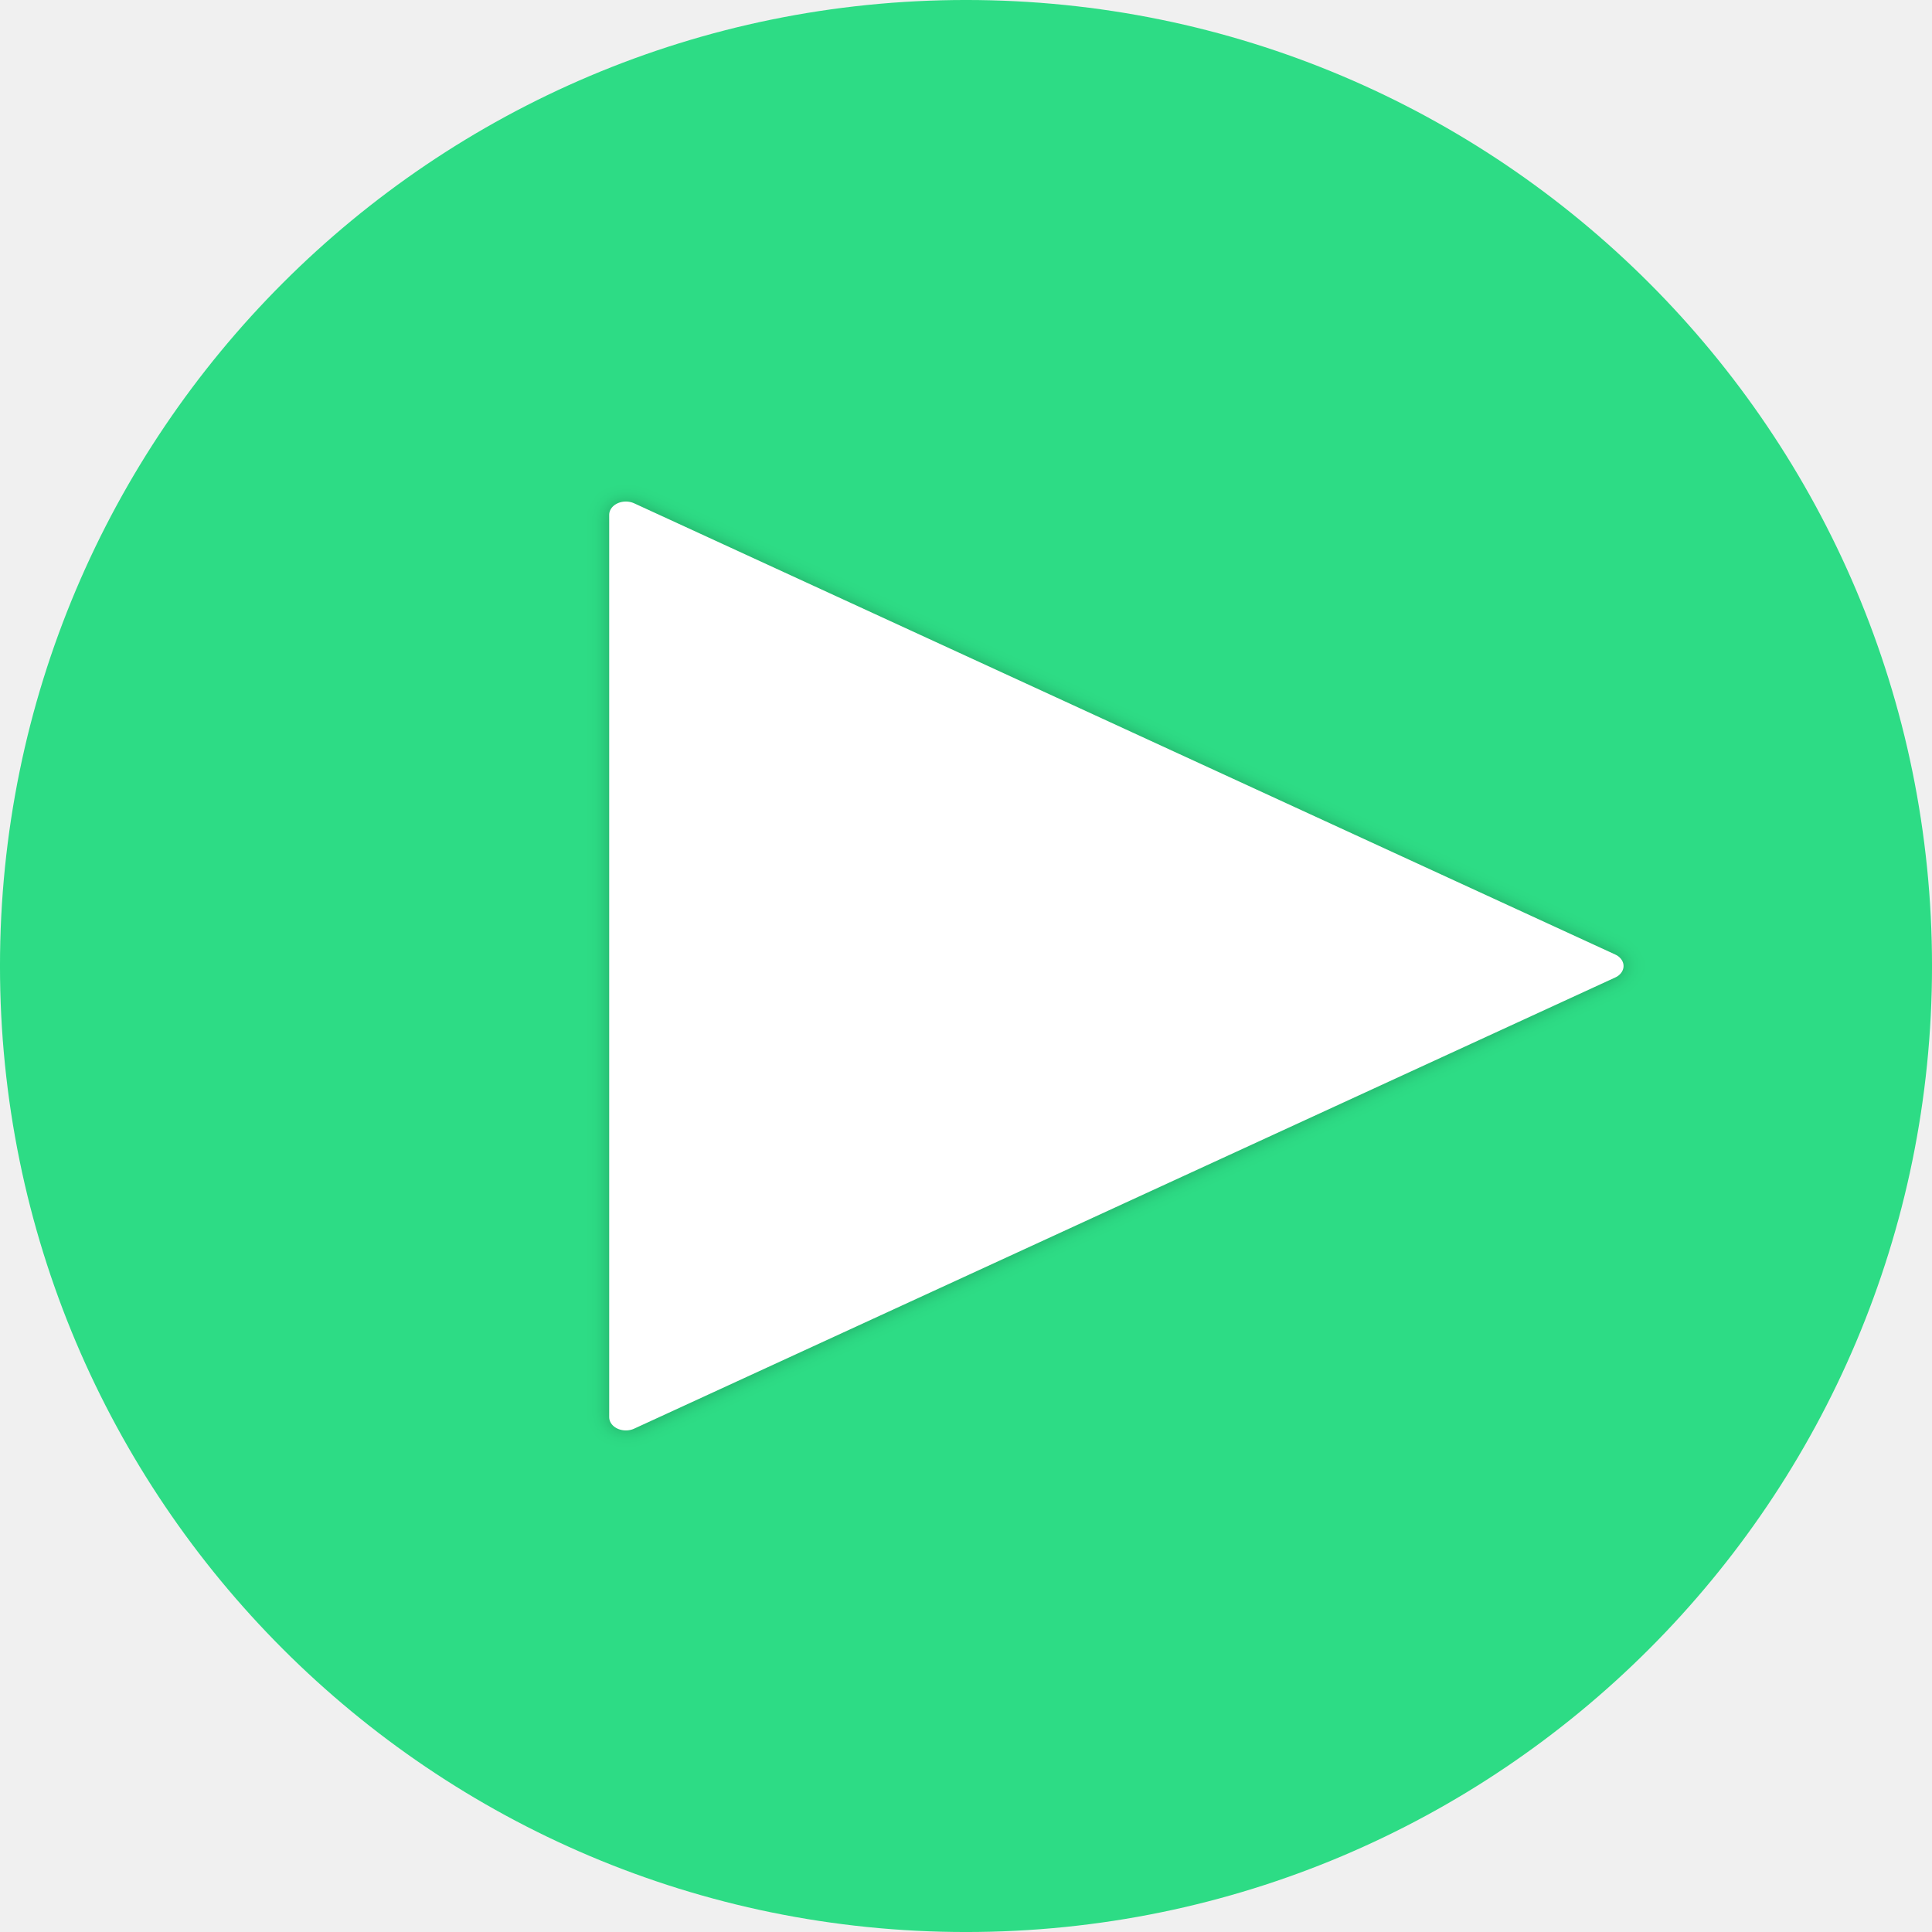
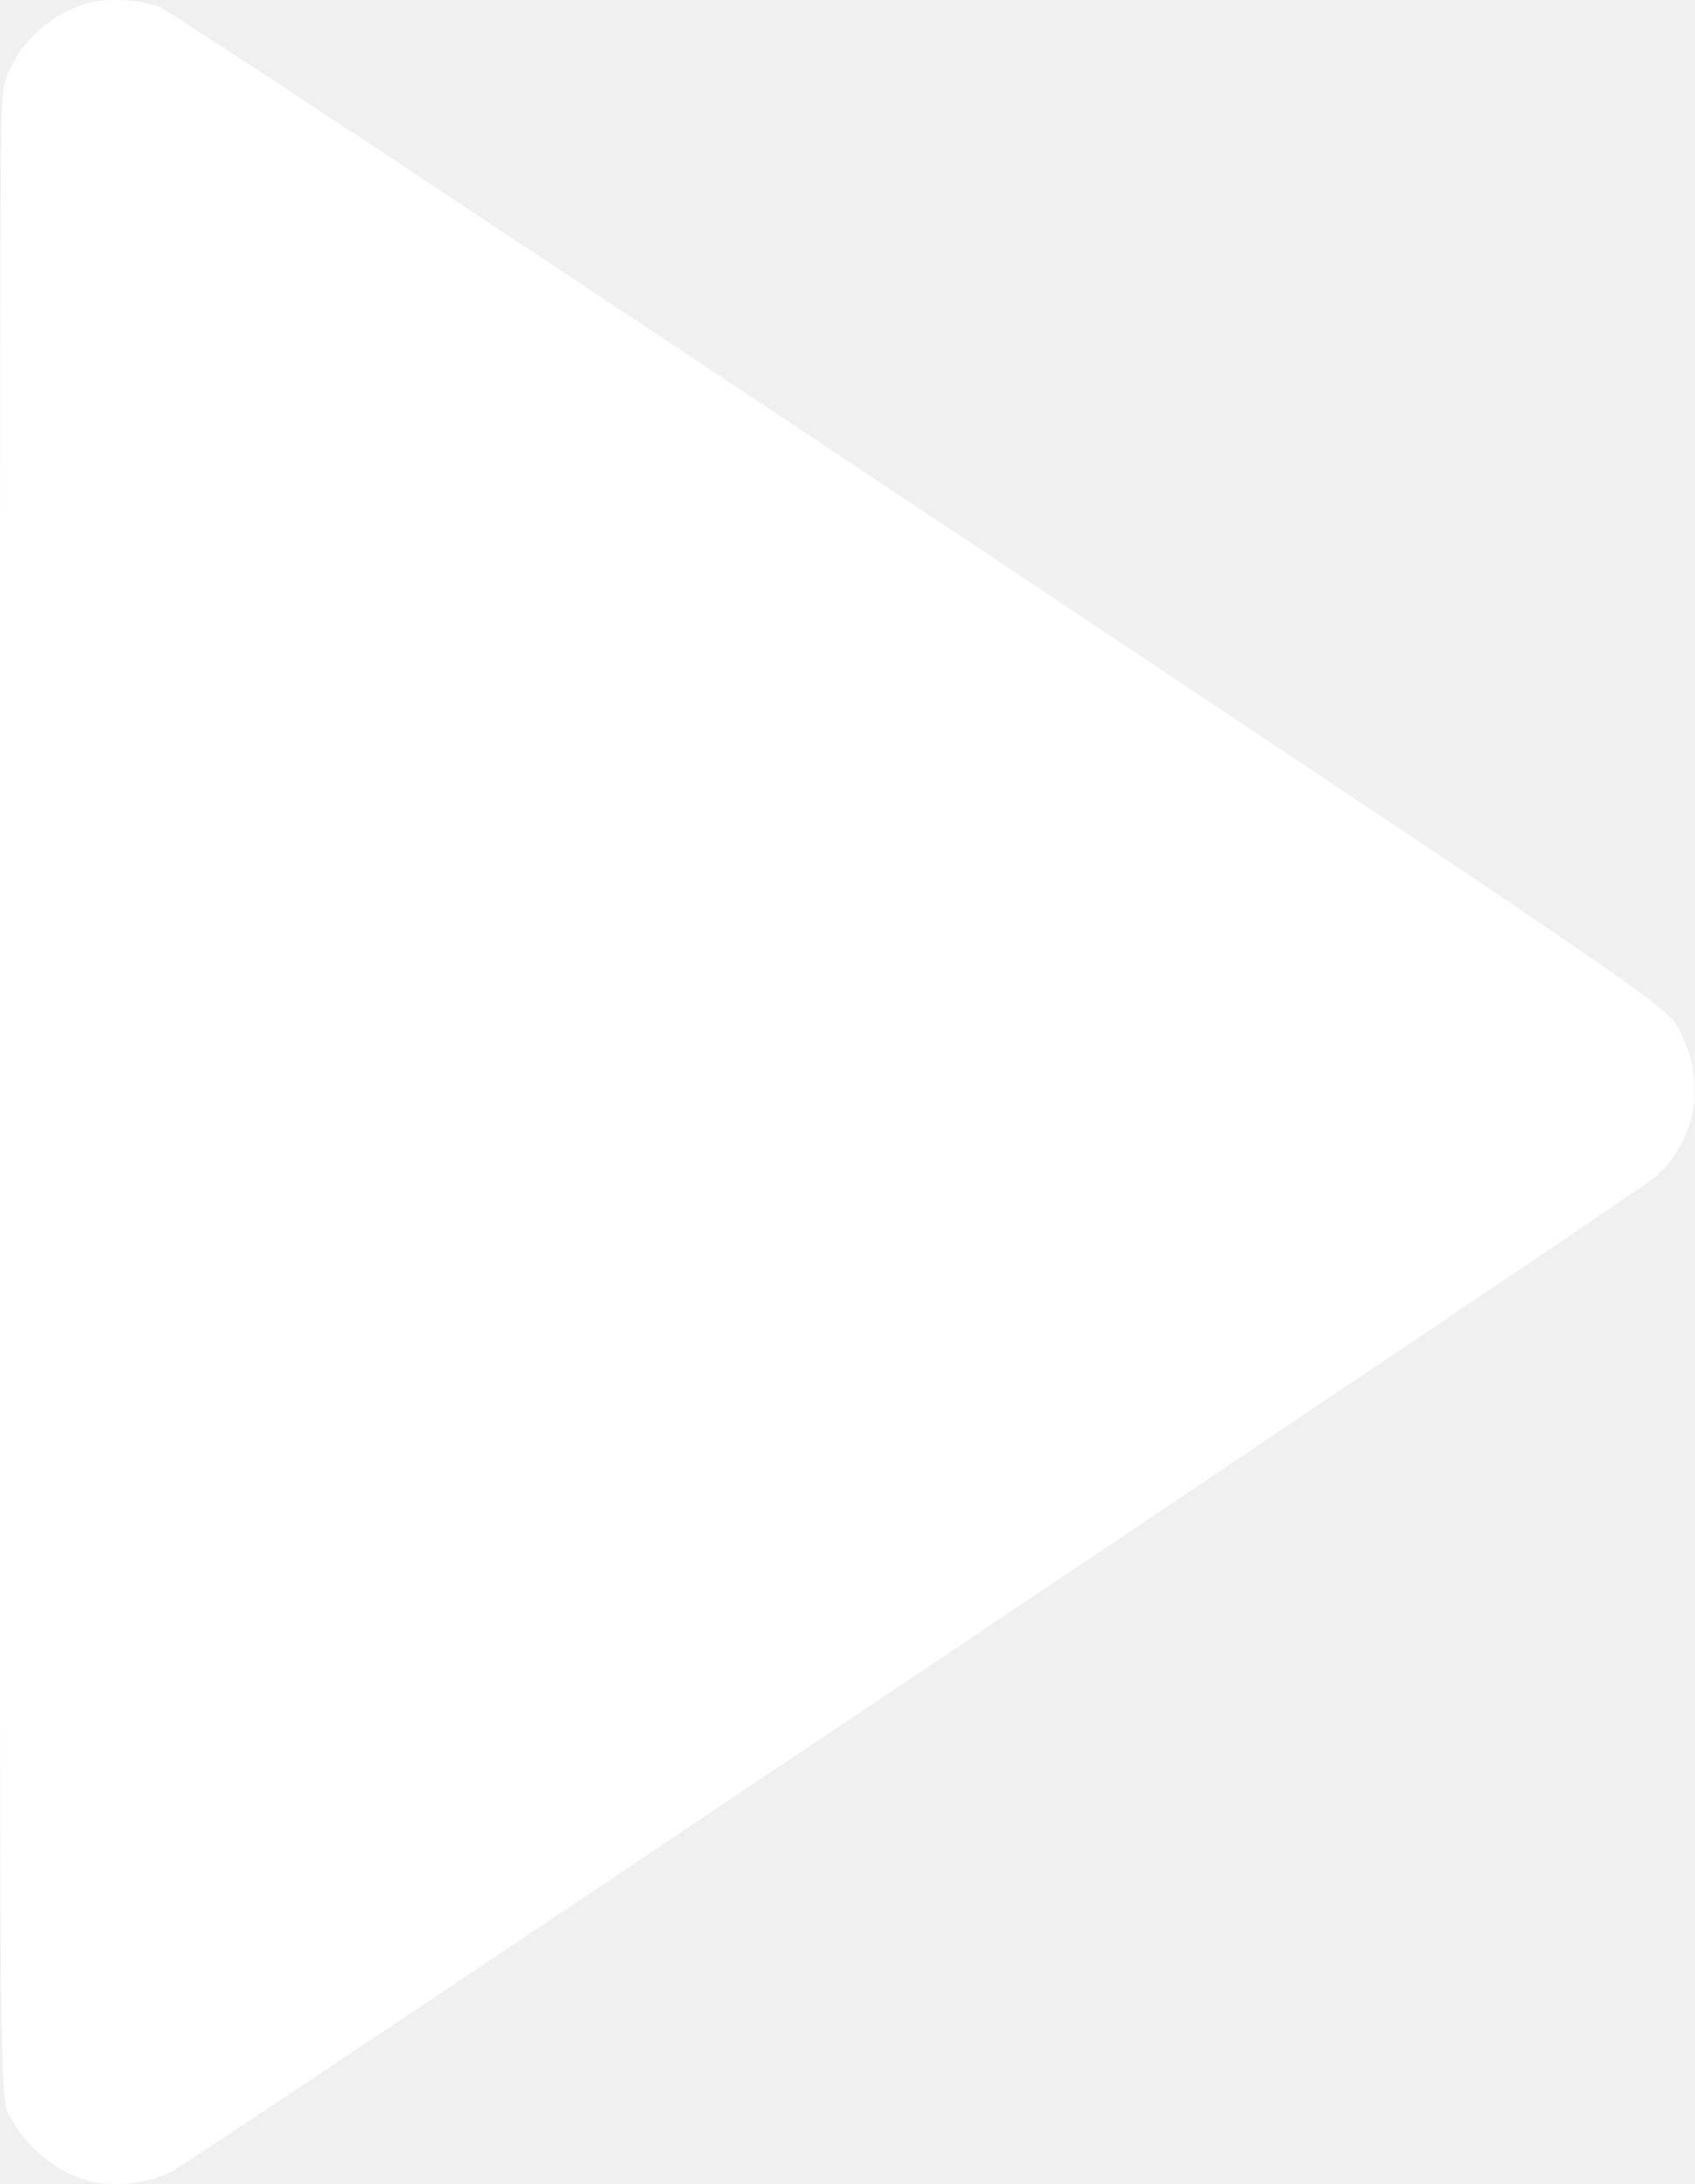
- <svg xmlns="http://www.w3.org/2000/svg" width="76.729mm" height="76.729mm" viewBox="0 0 76.729 76.729" version="1.1" id="svg8">
+ <svg xmlns="http://www.w3.org/2000/svg" width="192.526mm" height="248.138mm" viewBox="0 0 192.526 248.138" version="1.1" id="svg8">
  <defs id="defs2">
    <filter style="color-interpolation-filters:sRGB" id="filter853">
      <feFlood flood-opacity="0.255" flood-color="rgb(0,0,0)" result="flood" id="feFlood843" />
      <feComposite in="flood" in2="SourceGraphic" operator="in" result="composite1" id="feComposite845" />
      <feGaussianBlur in="composite1" stdDeviation="0.4" result="blur" id="feGaussianBlur847" />
      <feOffset dx="2.77556e-17" dy="-4.71845e-16" result="offset" id="feOffset849" />
      <feComposite in="SourceGraphic" in2="offset" operator="over" result="composite2" id="feComposite851" />
    </filter>
  </defs>
-   <g id="layer1" transform="translate(-66.63542,-110.1354)">
-     <circle style="fill:#2ddc85;stroke:none;stroke-width:1.323;stroke-linejoin:round" id="path833" cx="105" cy="148.5" r="38.365" />
-     <path style="fill:#ffffff;stroke:#ffffff;stroke-width:1.323;stroke-linejoin:round;filter:url(#filter853)" id="path841" d="m 130.831,148.5 -19.481,11.247 -19.481,11.247 0,-22.495 0,-22.495 19.481,11.247 z" transform="matrix(1,0,0,0.7965547,-0.3779762,30.21162)" />
+   <g id="layer1" transform="translate(-125.3708,-120.2578)">
+     <path style="fill:#ffffff;stroke-width:0.265" d="m 135.345,368.009 c -3.37,-0.926 -6.87,-3.676 -8.446,-6.634 -1.651,-3.099 -1.527,6.454 -1.527,-117.218 0,-111.734 0.005,-112.777 0.525,-114.462 1.395,-4.517 5.311,-8.113 10.027,-9.207 1.981,-0.46 5.588,-0.206 7.526,0.53 1.012,0.384 30.261,19.701 85.196,56.265 90.68,60.356 86.188,57.248 87.867,60.797 2.667,5.637 1.41,11.92 -3.197,15.988 -1.613,1.424 -166.235,111.78 -168.427,112.906 -2.693,1.384 -6.698,1.818 -9.545,1.036 z" id="path872" />
  </g>
</svg>
